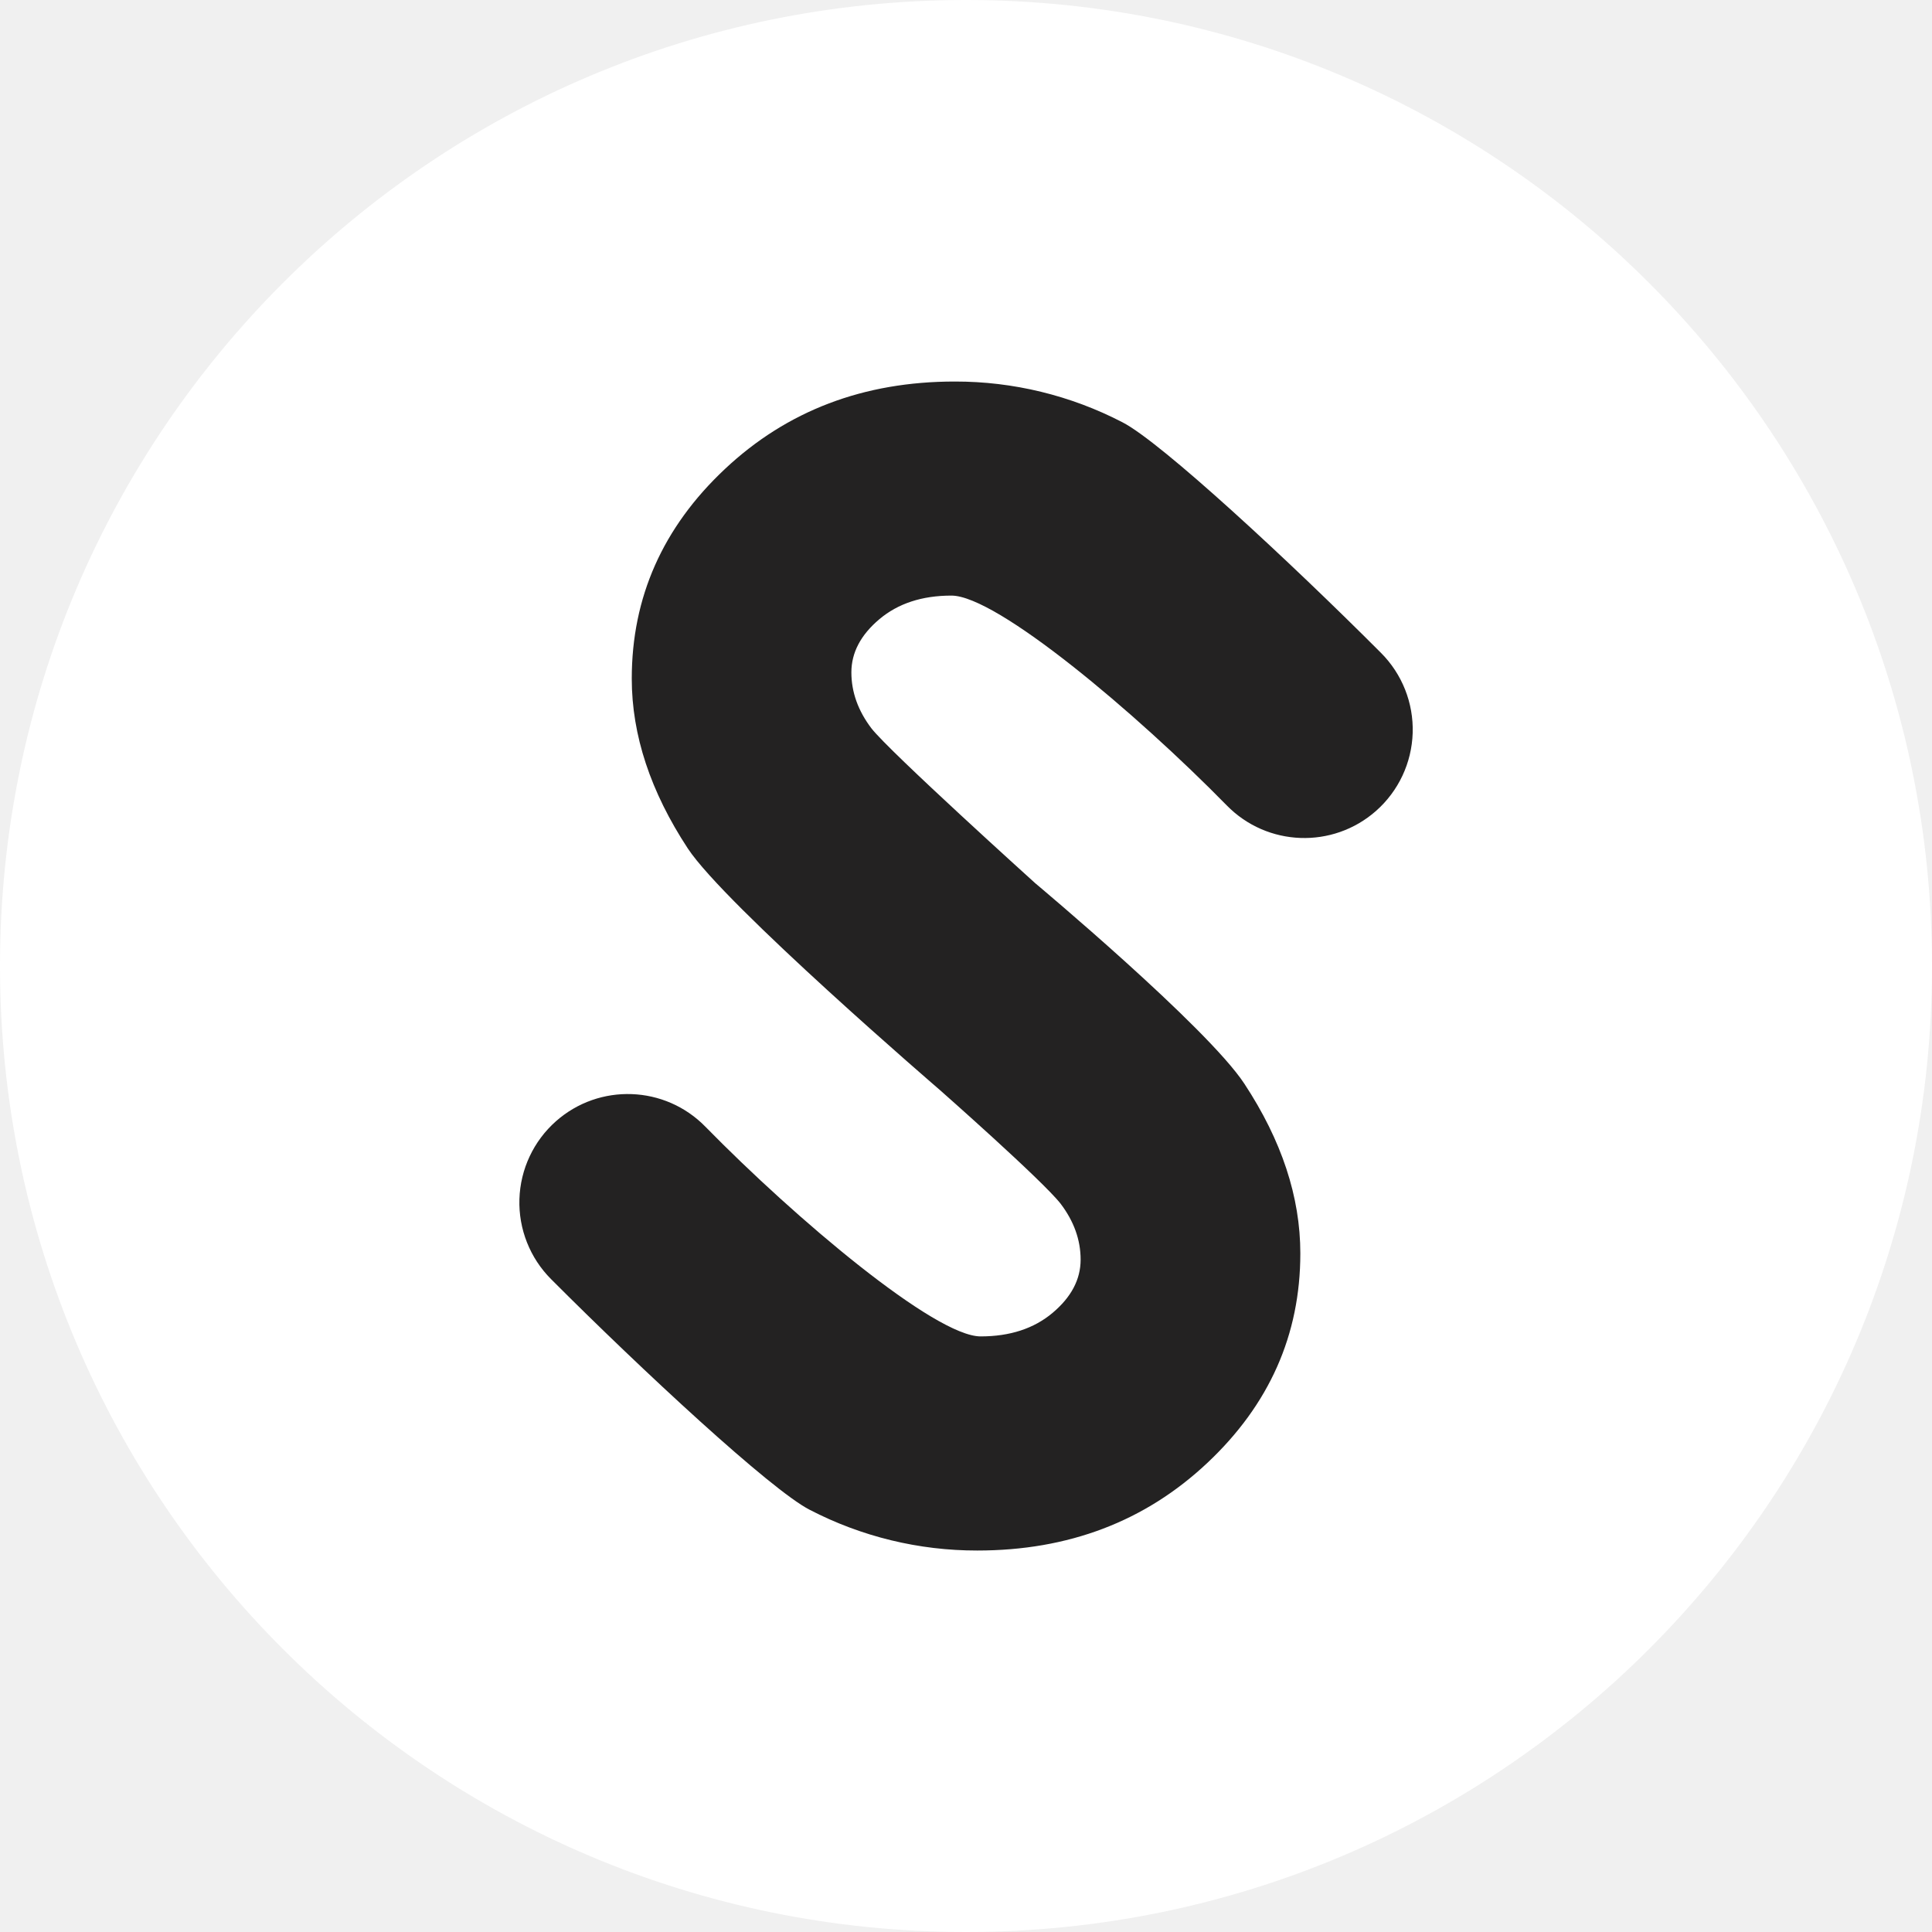
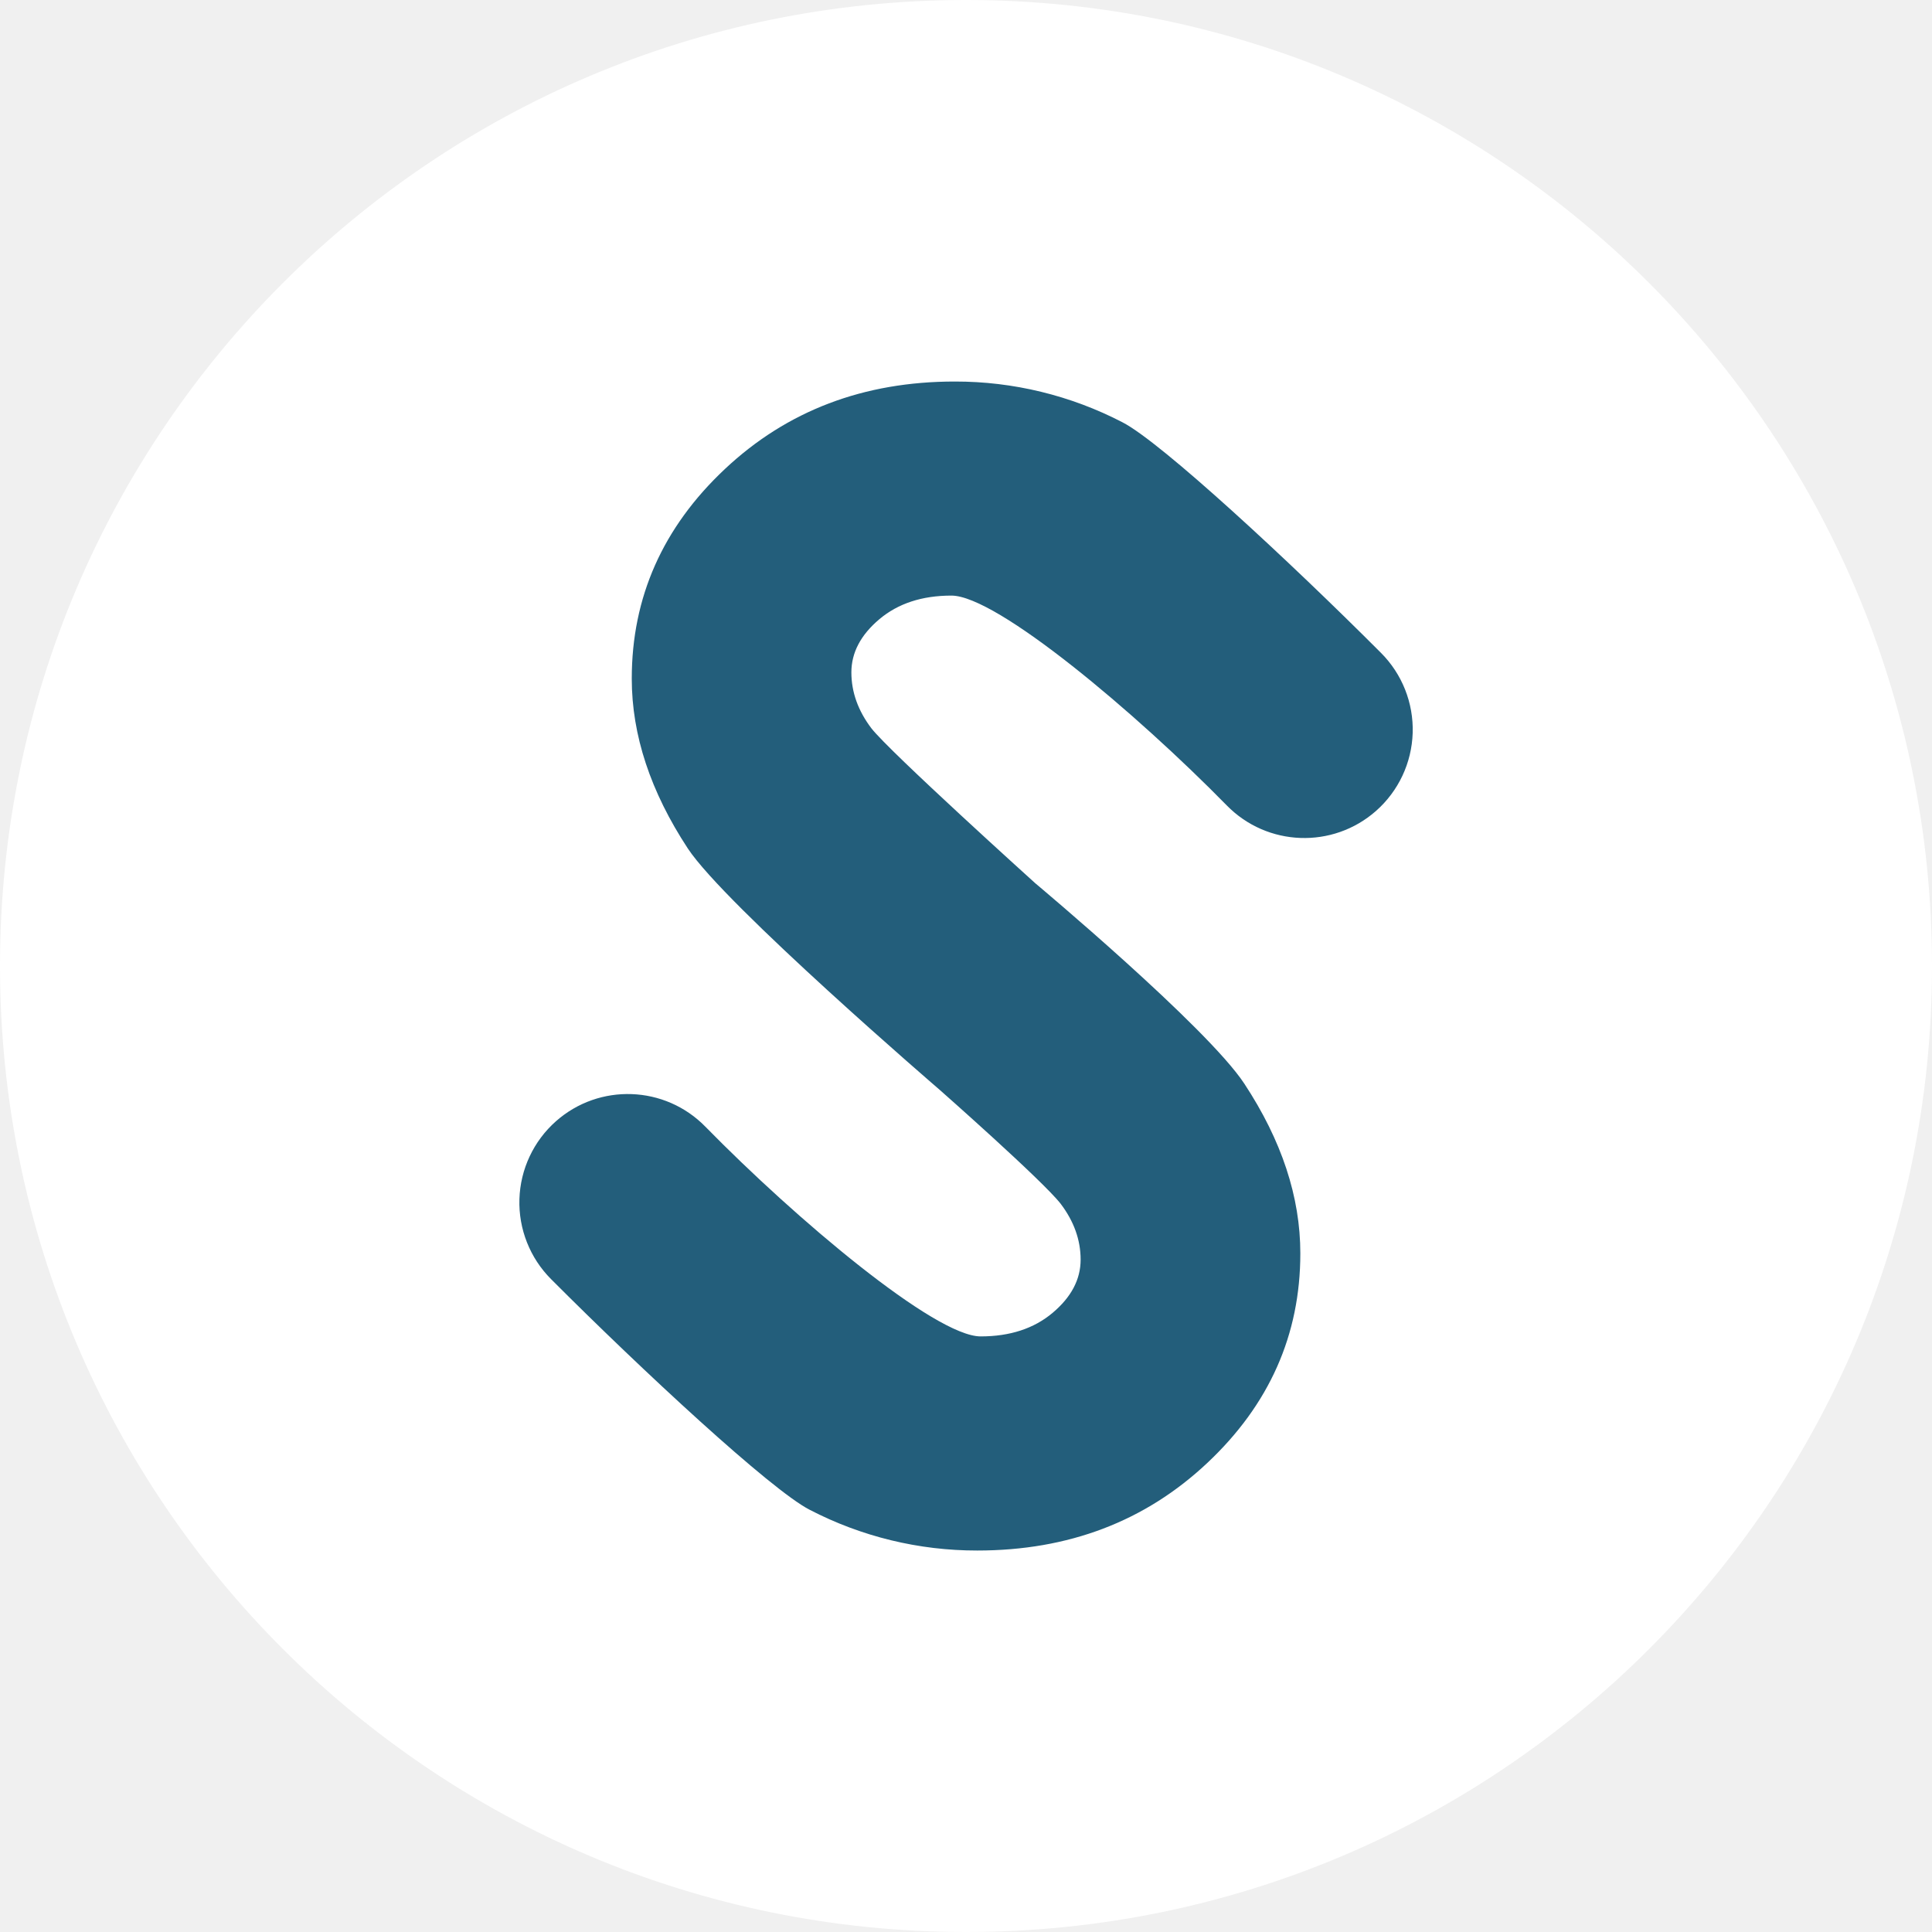
<svg xmlns="http://www.w3.org/2000/svg" id="Layer_1" data-name="Layer 1" viewBox="0 0 1000 1000">
  <defs>
-     <style>.cls-1{fill:white;}.cls-2{fill:#232222;stroke:none;stroke-miterlimit:10;stroke-width:30px;}</style>
+     <style>.cls-1{fill:white;}.cls-2{fill:#235e7b;stroke:none;stroke-miterlimit:10;stroke-width:30px;}</style>
  </defs>
  <circle class="cls-1" cx="500" cy="500" r="500" />
  <path class="cls-2" d="M486.5,564.21S375.28,468.5,356,439.14s-29-58.64-29-87.86q0-63.25,48.22-108.53t119-45.27a187.77,187.77,0,0,1,86.73,21.08c20,10.24,86.71,72.12,133.84,119.36a56.16,56.16,0,0,1-2.55,81.8h0a56.15,56.15,0,0,1-77.28-2.85c-46.88-47.82-119-108.59-142.5-108.59q-22.79,0-37.28,12.2T440.67,348q0,15.3,10.35,28.95c9.39,12.13,84.91,80.28,84.91,80.28s88.79,74.3,108.12,103.66,29,58.64,29,87.86q0,63.25-48.22,108.53t-119,45.27a187.77,187.77,0,0,1-86.73-21.08c-20-10.24-86.71-72.12-133.84-119.36a56.16,56.16,0,0,1,2.55-81.8h0a56.15,56.15,0,0,1,77.28,2.85C411.94,631,484,691.72,507.56,691.72q22.79,0,37.28-12.2T559.33,652q0-15.3-10.35-28.95C539.59,611,486.5,564.21,486.5,564.21Z" />
</svg>
